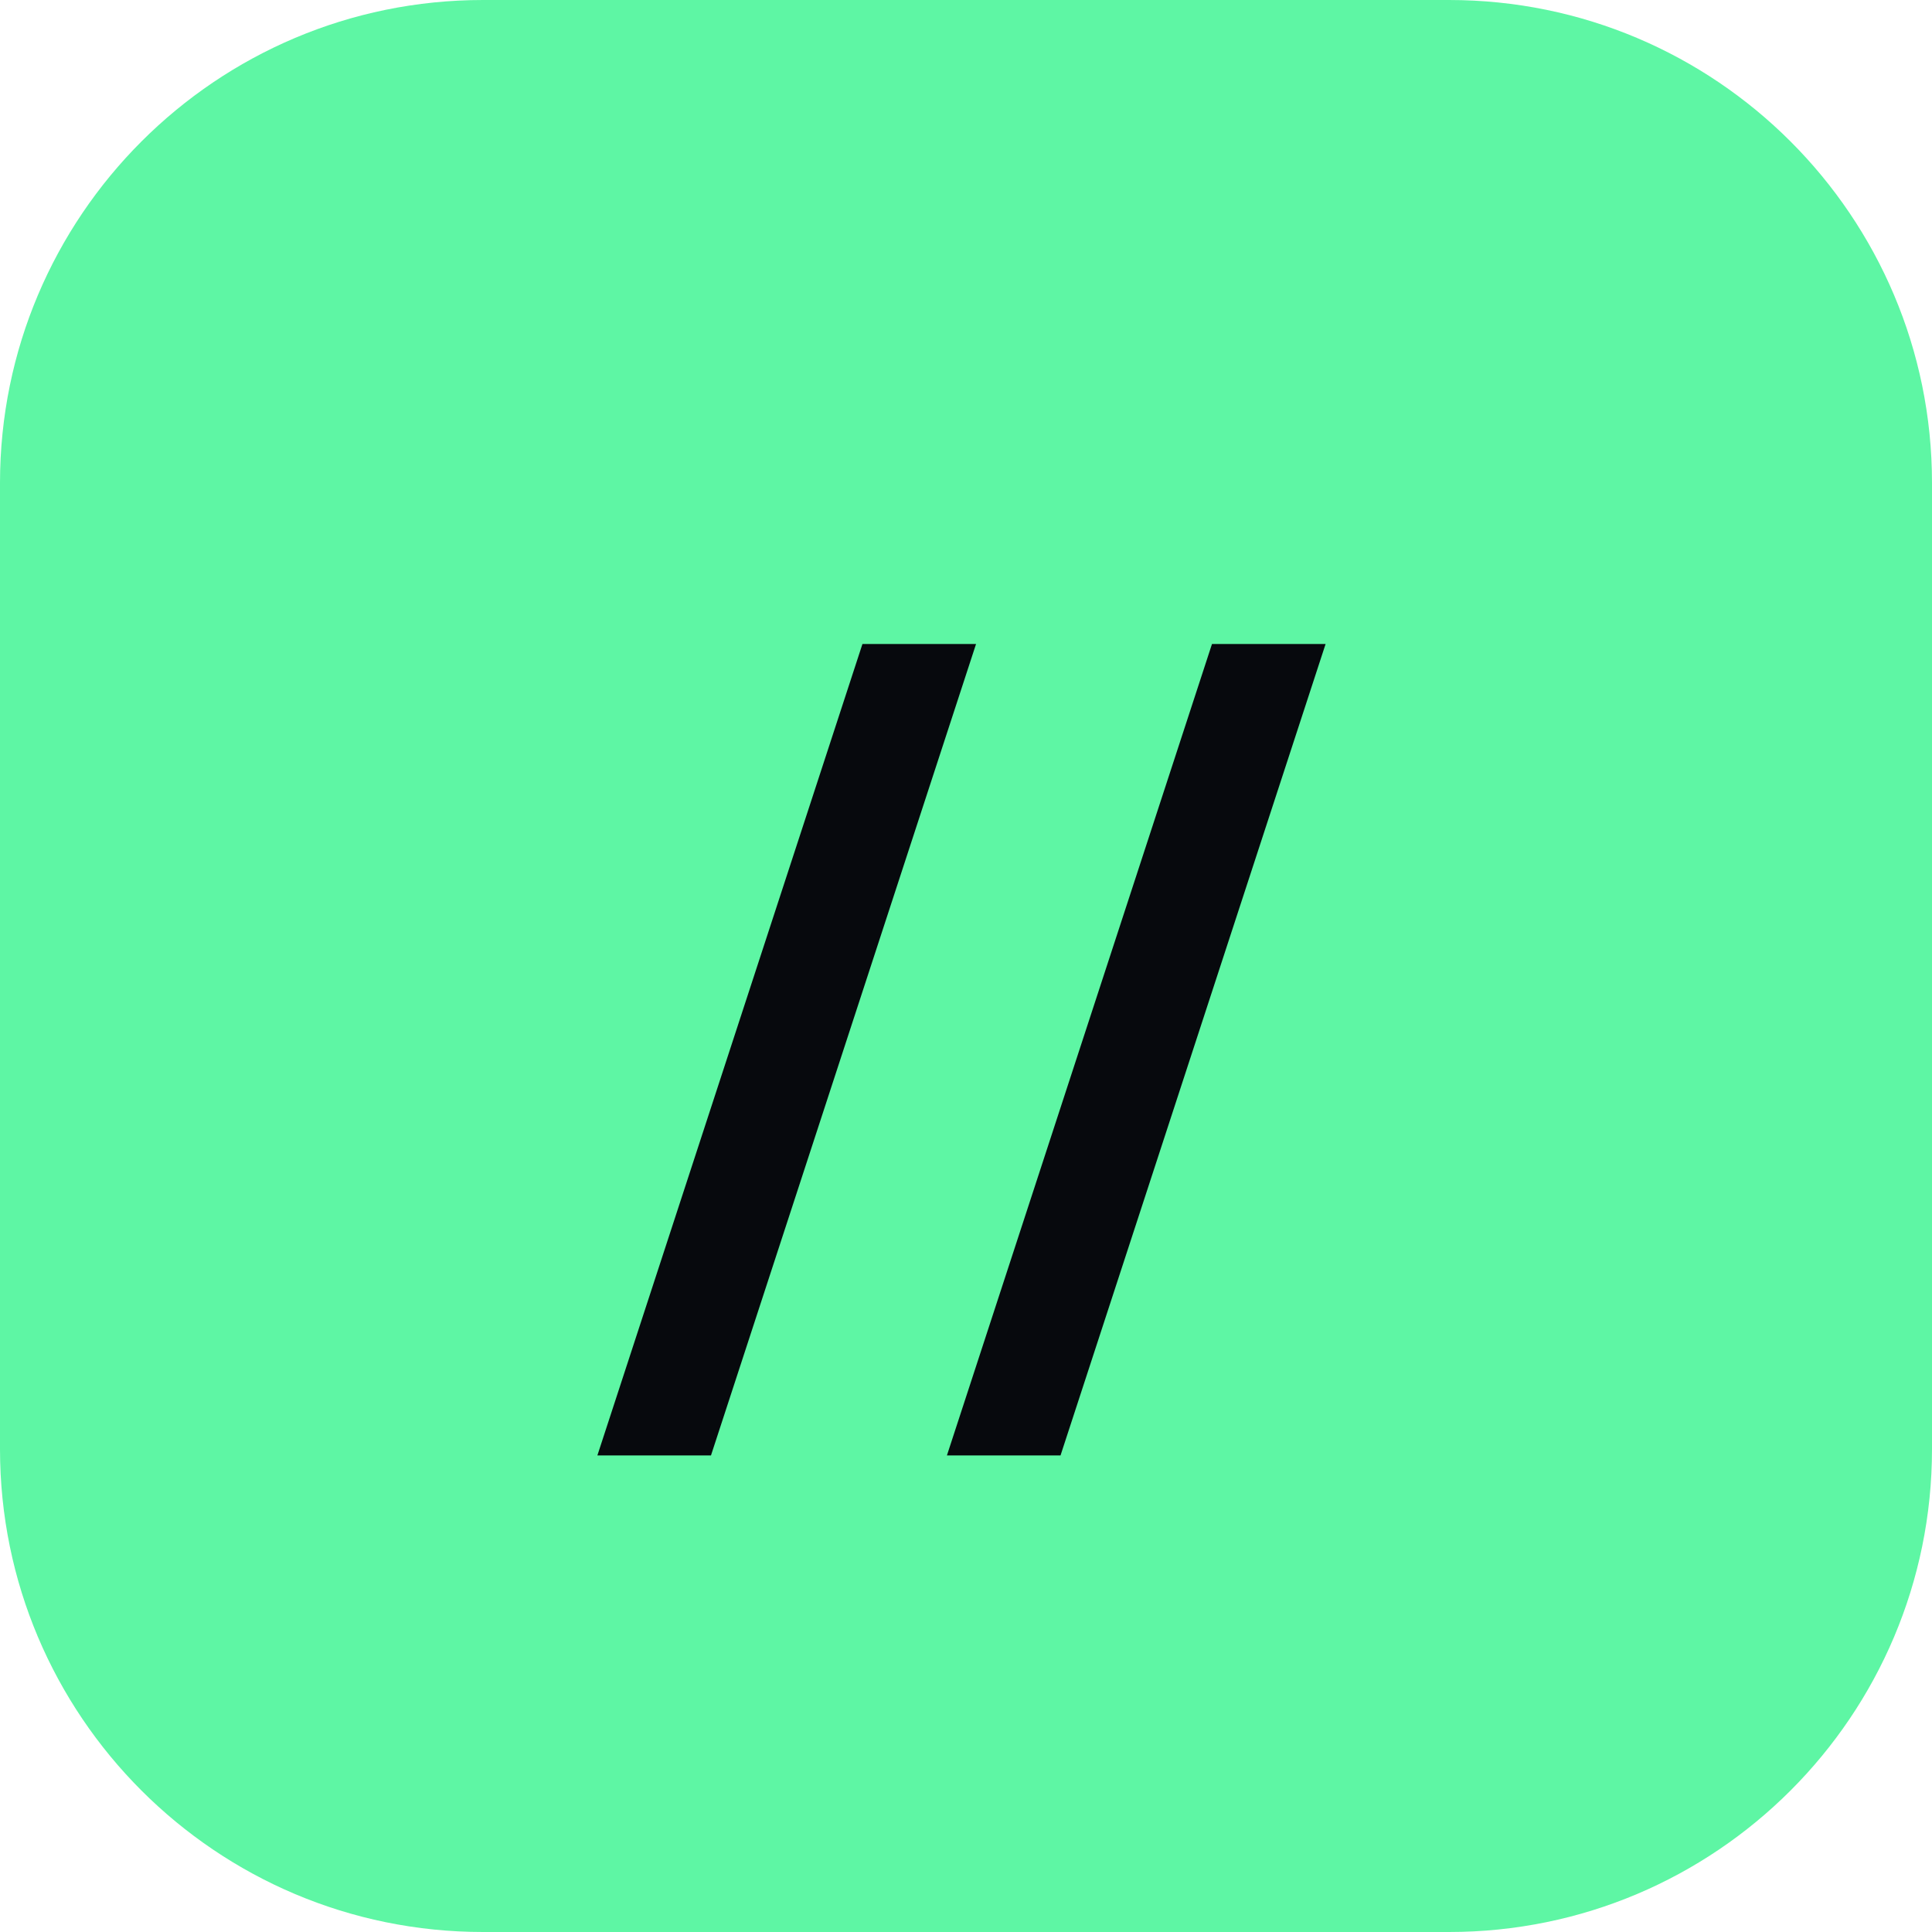
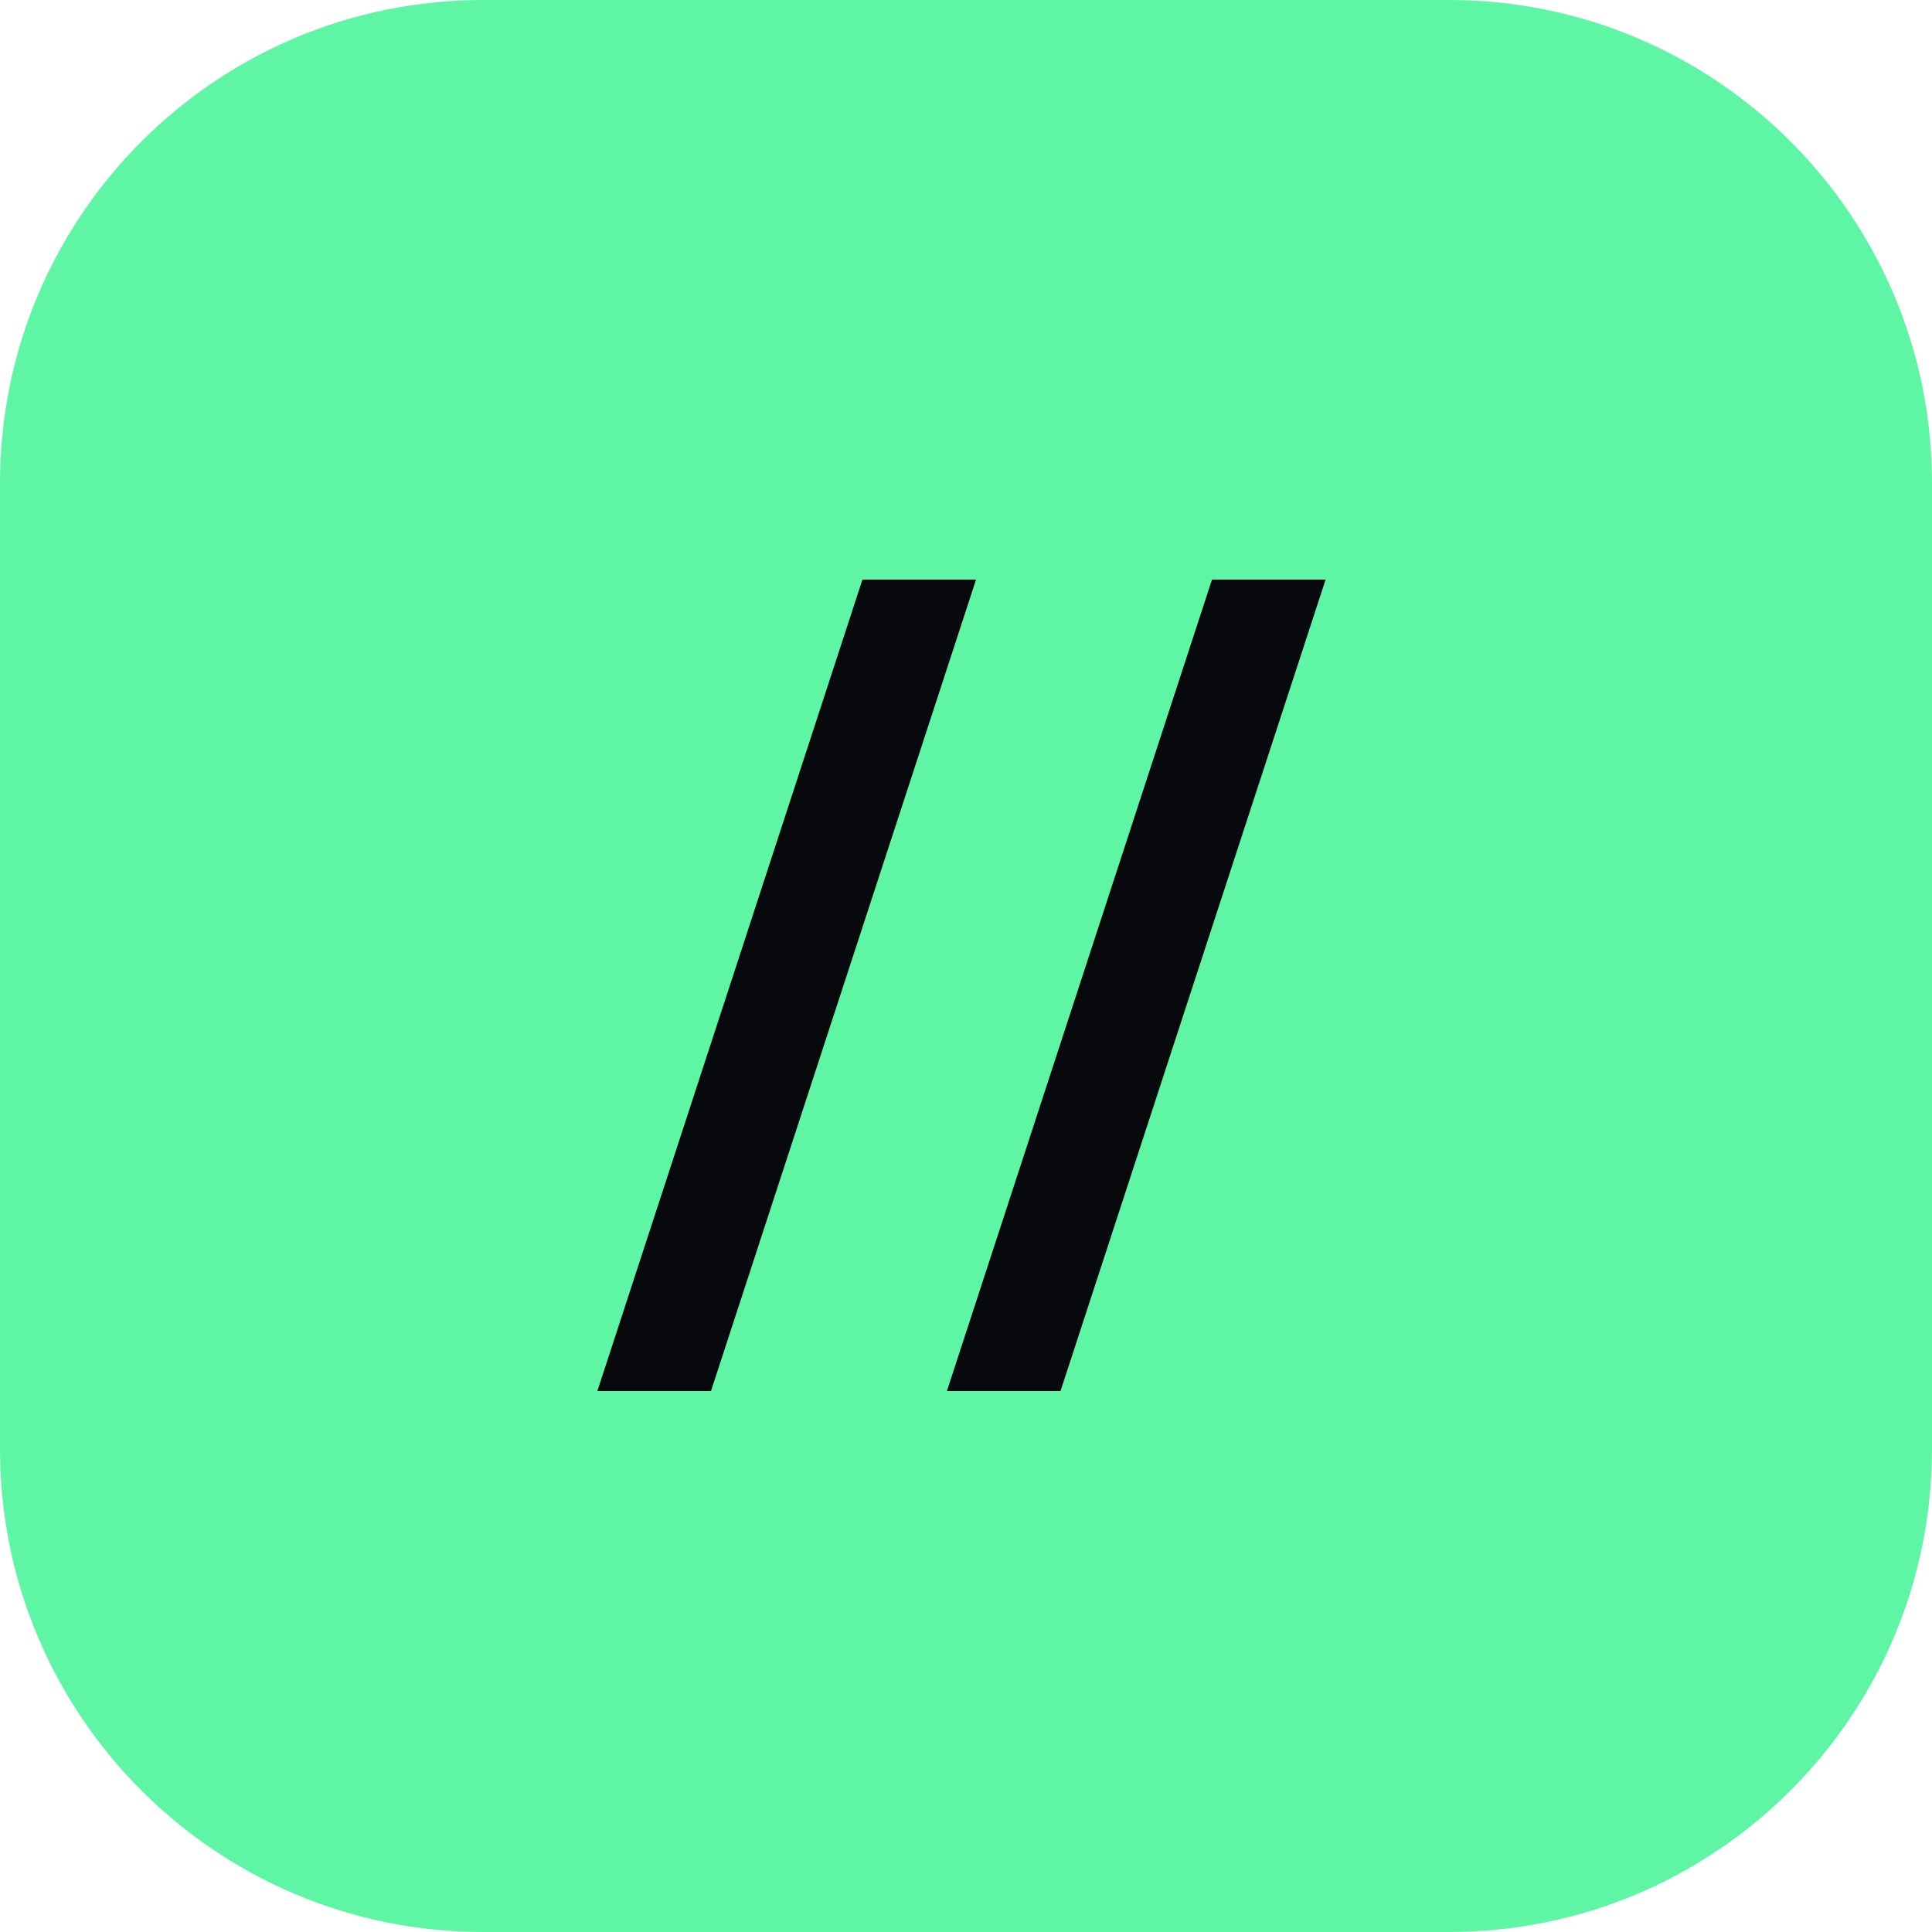
<svg xmlns="http://www.w3.org/2000/svg" width="300" height="300" viewBox="0 0 300 300" fill="none">
  <rect width="300" height="300" rx="75" fill="#5EF6A4" />
-   <path d="M92.76 226L133.92 100H151.56L110.4 226H92.76ZM147.037 226L188.197 100H205.837L164.677 226H147.037Z" fill="#07090D" />
+   <path d="M92.76 216L133.92 90H151.56L110.4 216H92.76ZM147.037 216L188.197 90H205.837L164.677 216H147.037Z" fill="#07090D" />
</svg>
